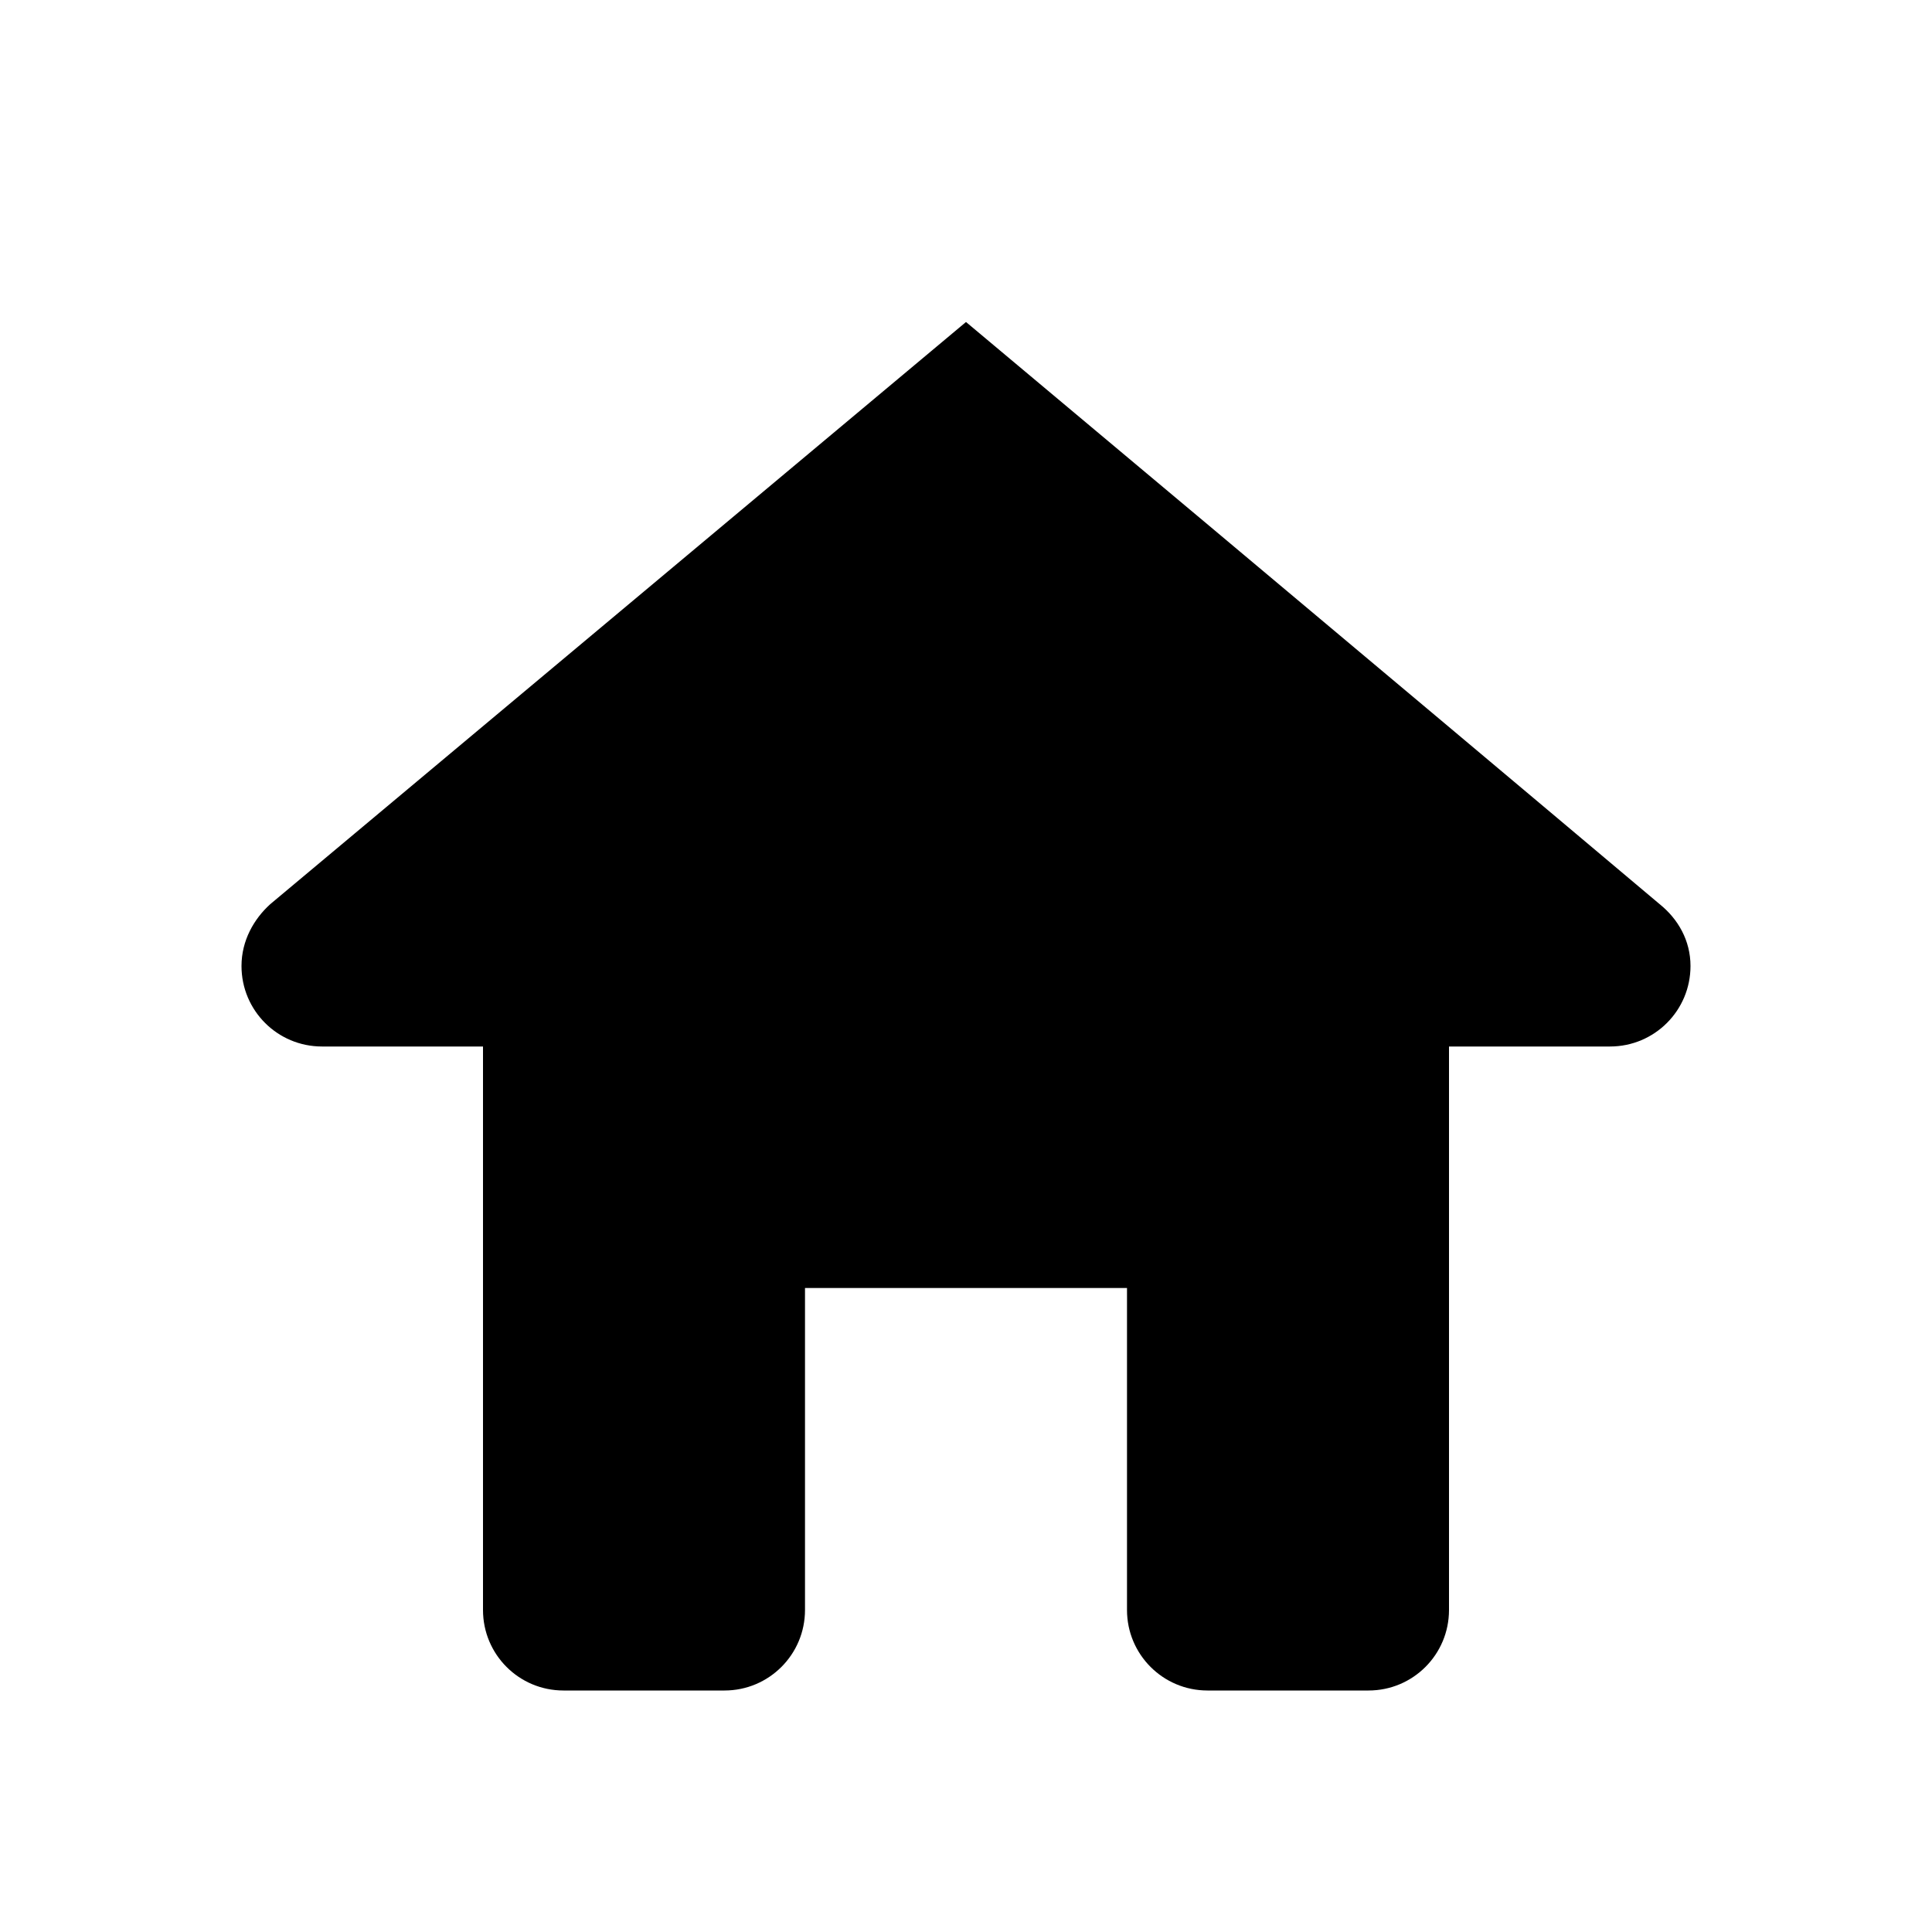
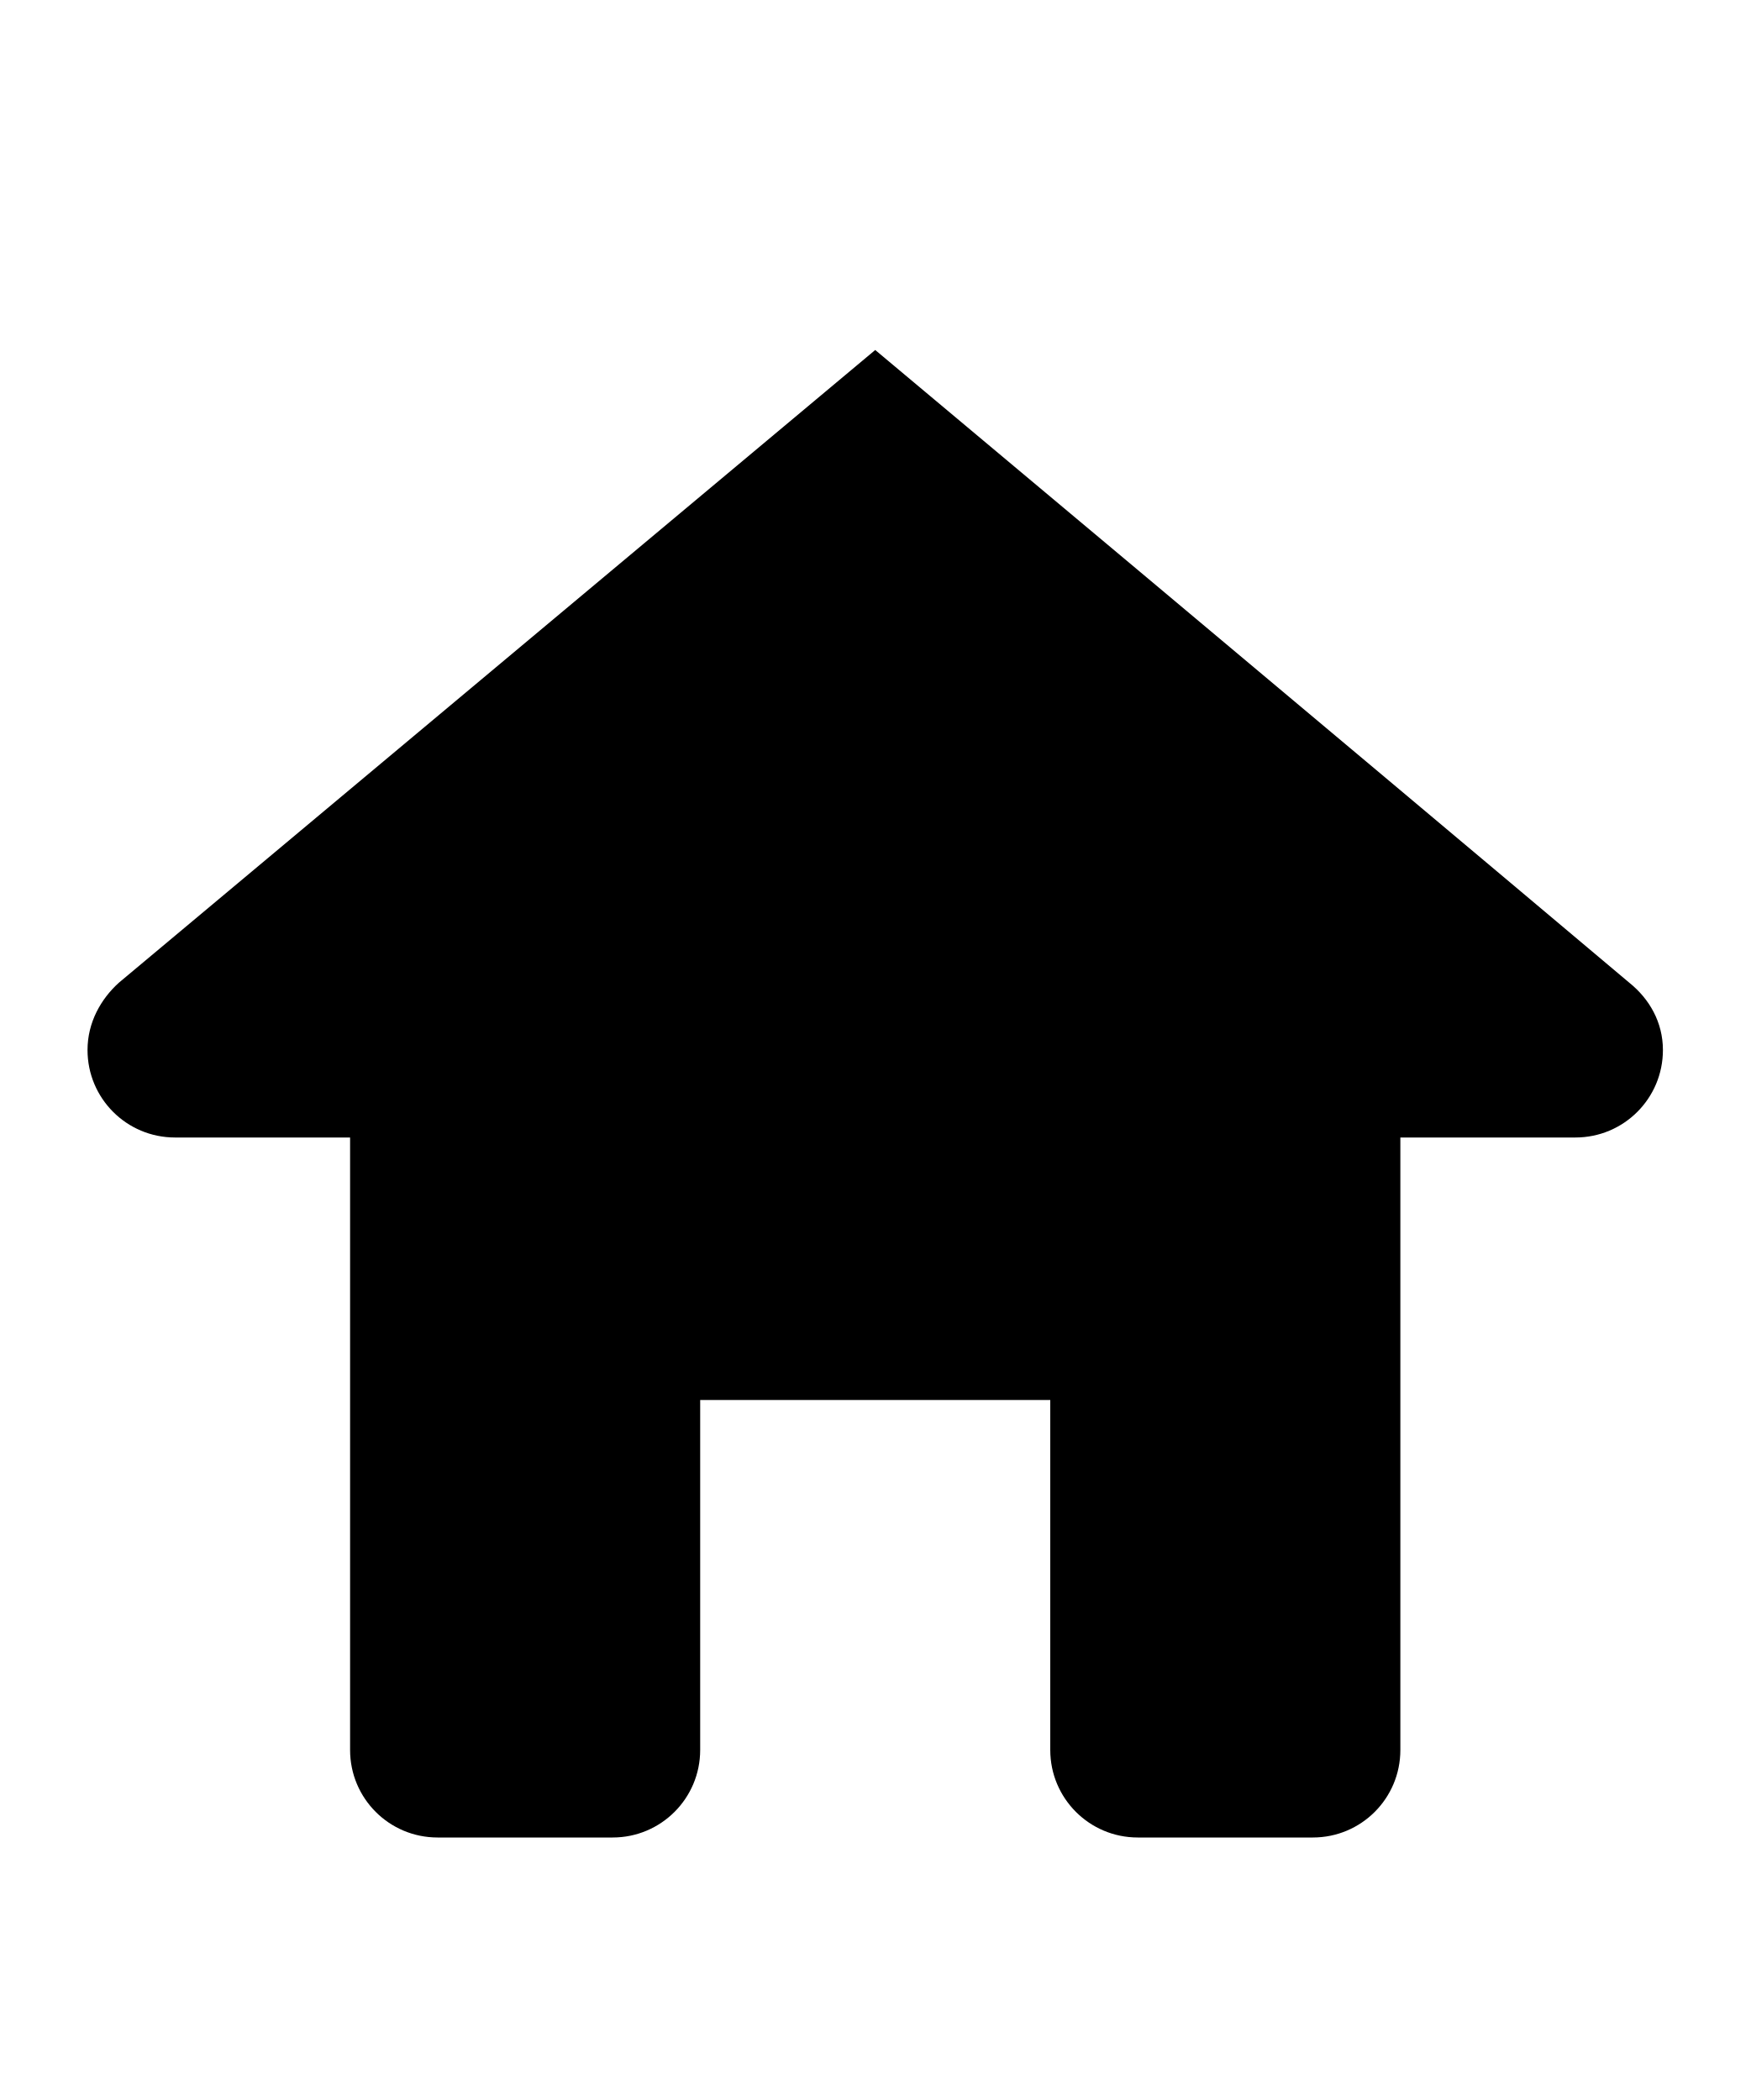
- <svg xmlns="http://www.w3.org/2000/svg" width="240" height="240" viewBox="0 0 240 240">
-   <path d="M120 40s-51.86 43.4-86.43 72.32C31.54 114.16 30 116.84 30 120c0 5.53 4.47 10 10 10h20v70c0 5.53 4.47 10 10 10h20c5.53 0 10-4.48 10-10v-40h40v40c0 5.52 4.47 10 10 10h20c5.53 0 10-4.47 10-10v-70h20c5.53 0 10-4.47 10-10 0-3.16-1.54-5.84-3.83-7.68C171.84 83.4 120 40 120 40z" fill-rule="nonzero" fill="#000" />
+ <svg xmlns="http://www.w3.org/2000/svg" width="200" height="240" viewBox="0 0 200 240">
+   <path d="M100 40s-51.86 43.4-86.43 72.32C11.54 114.16 10 116.84 10 120c0 5.53 4.47 10 10 10h20v70c0 5.53 4.47 10 10 10h20c5.53 0 10-4.48 10-10v-40h40v40c0 5.52 4.47 10 10 10h20c5.53 0 10-4.47 10-10v-70h20c5.53 0 10-4.47 10-10 0-3.16-1.54-5.84-3.83-7.68C151.84 83.4 100 40 100 40z" fill-rule="nonzero" fill="#000" />
</svg>
